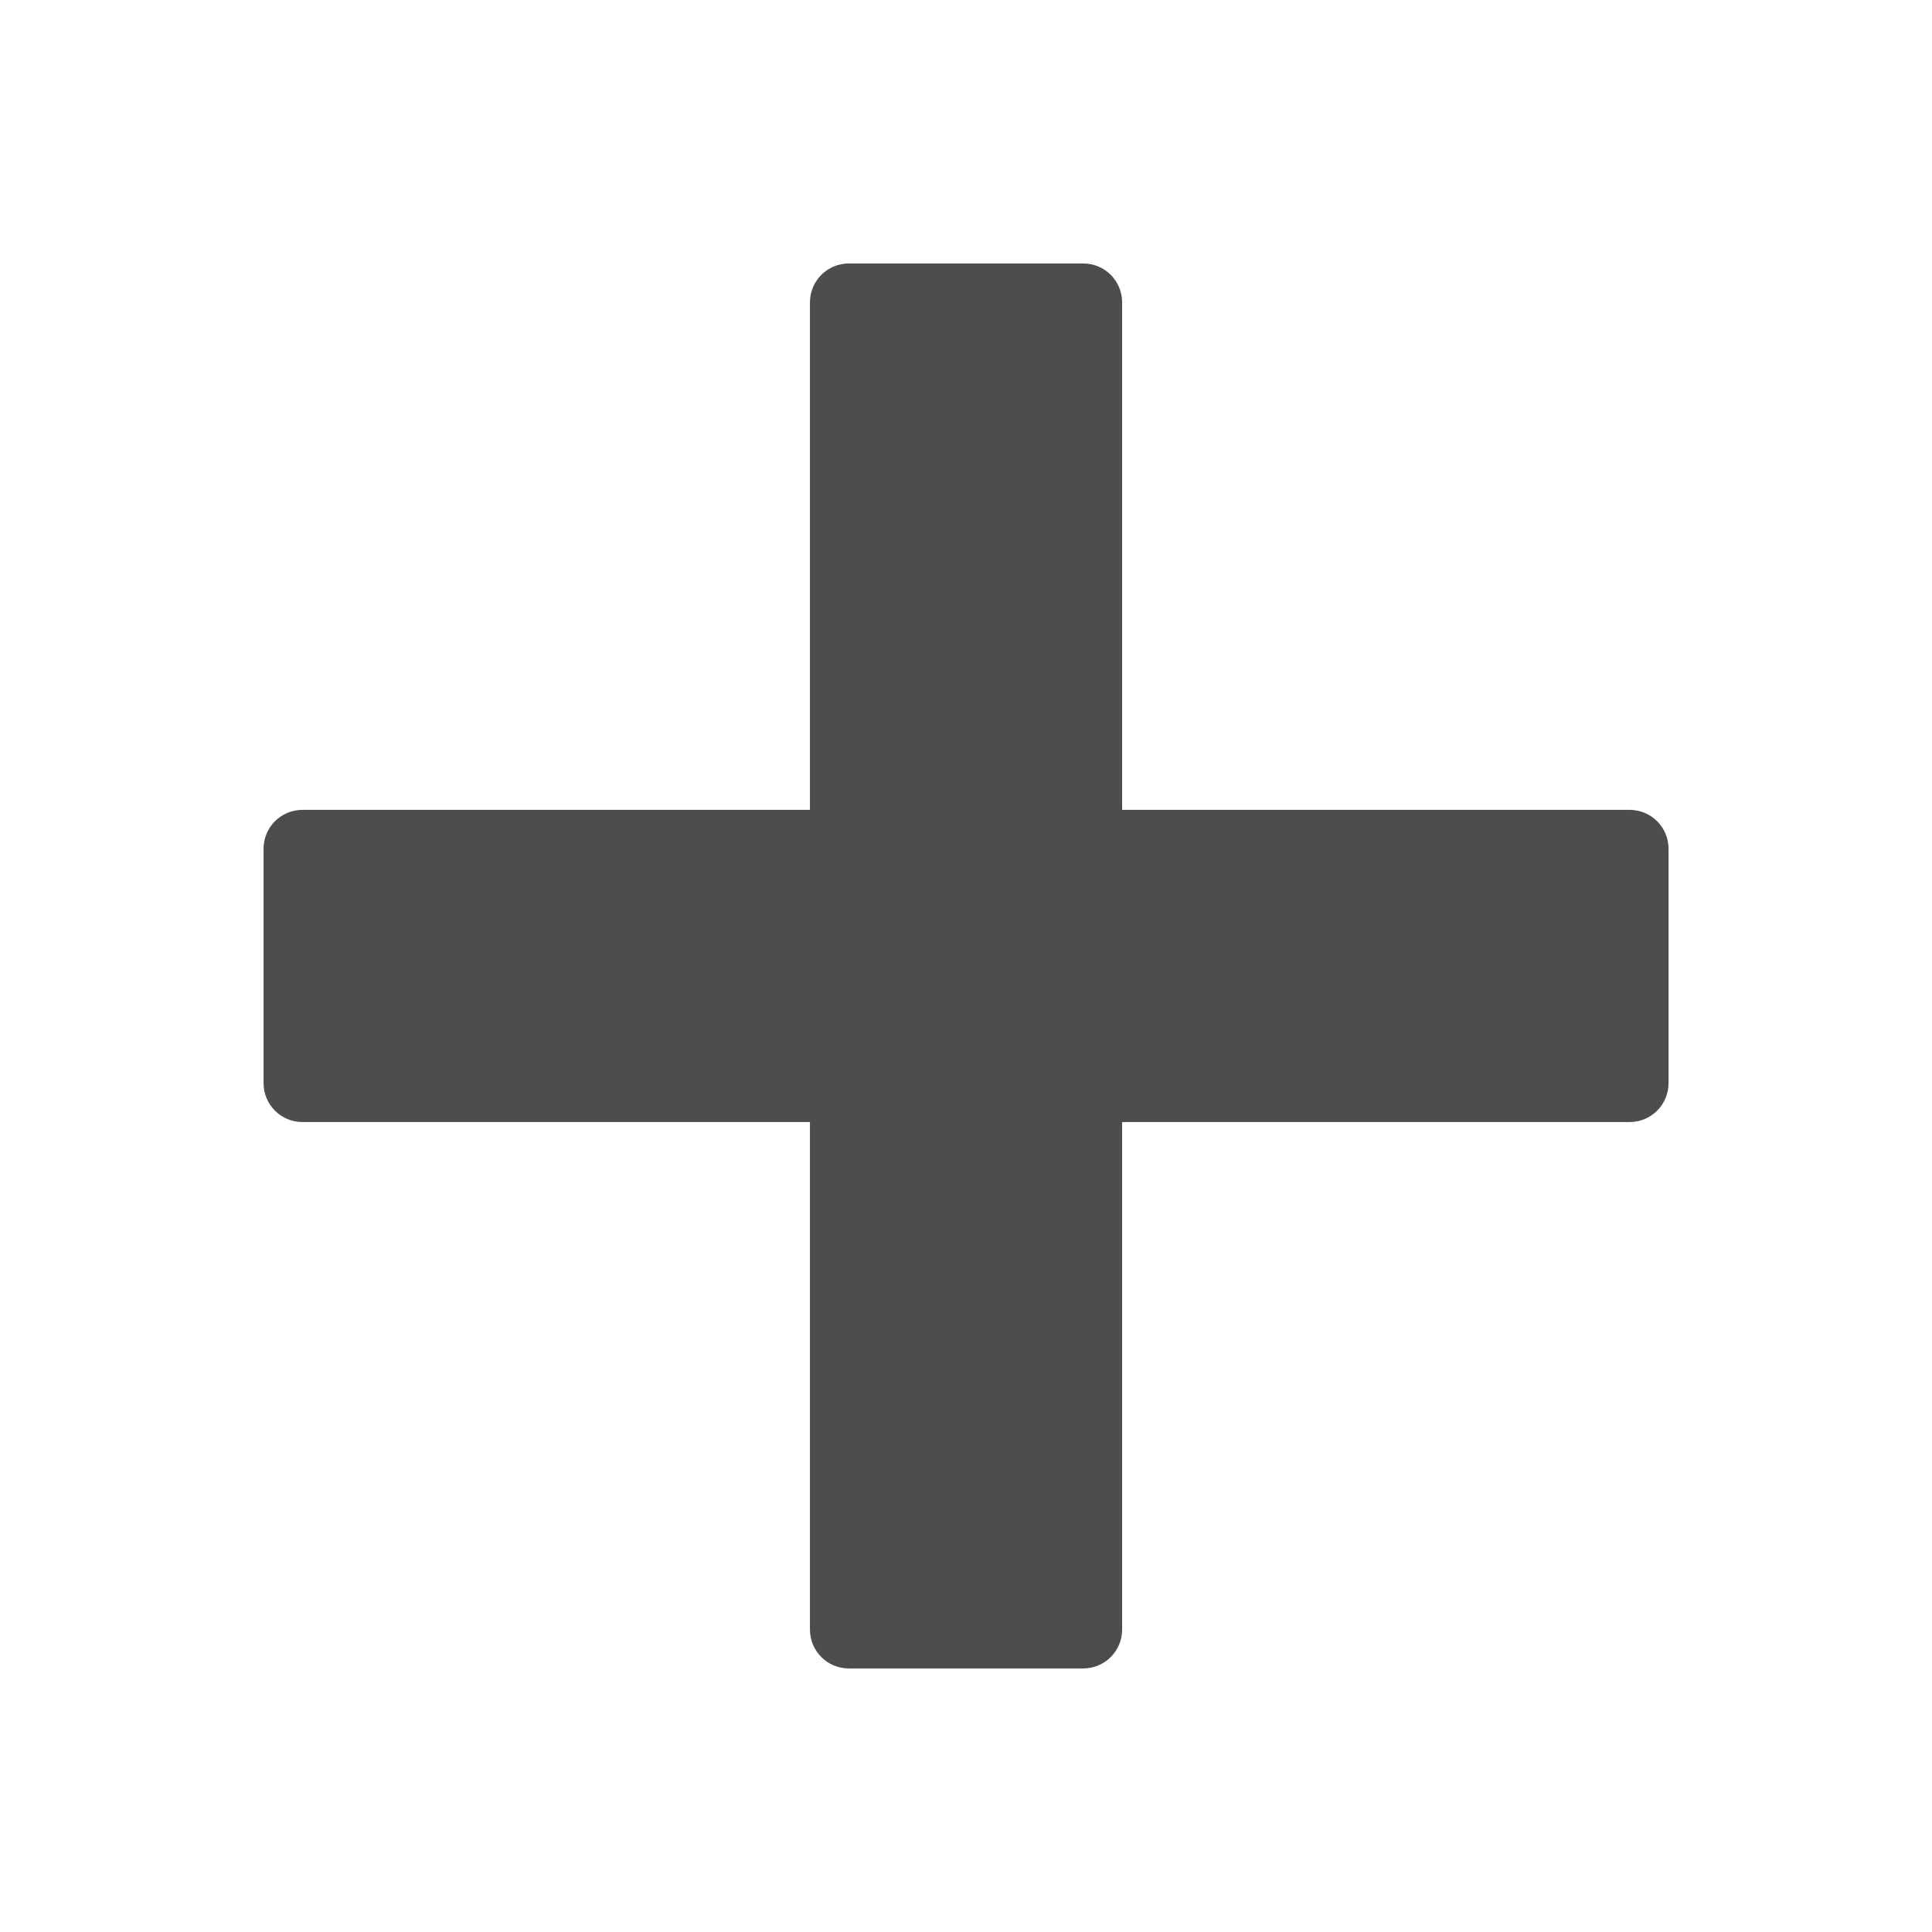
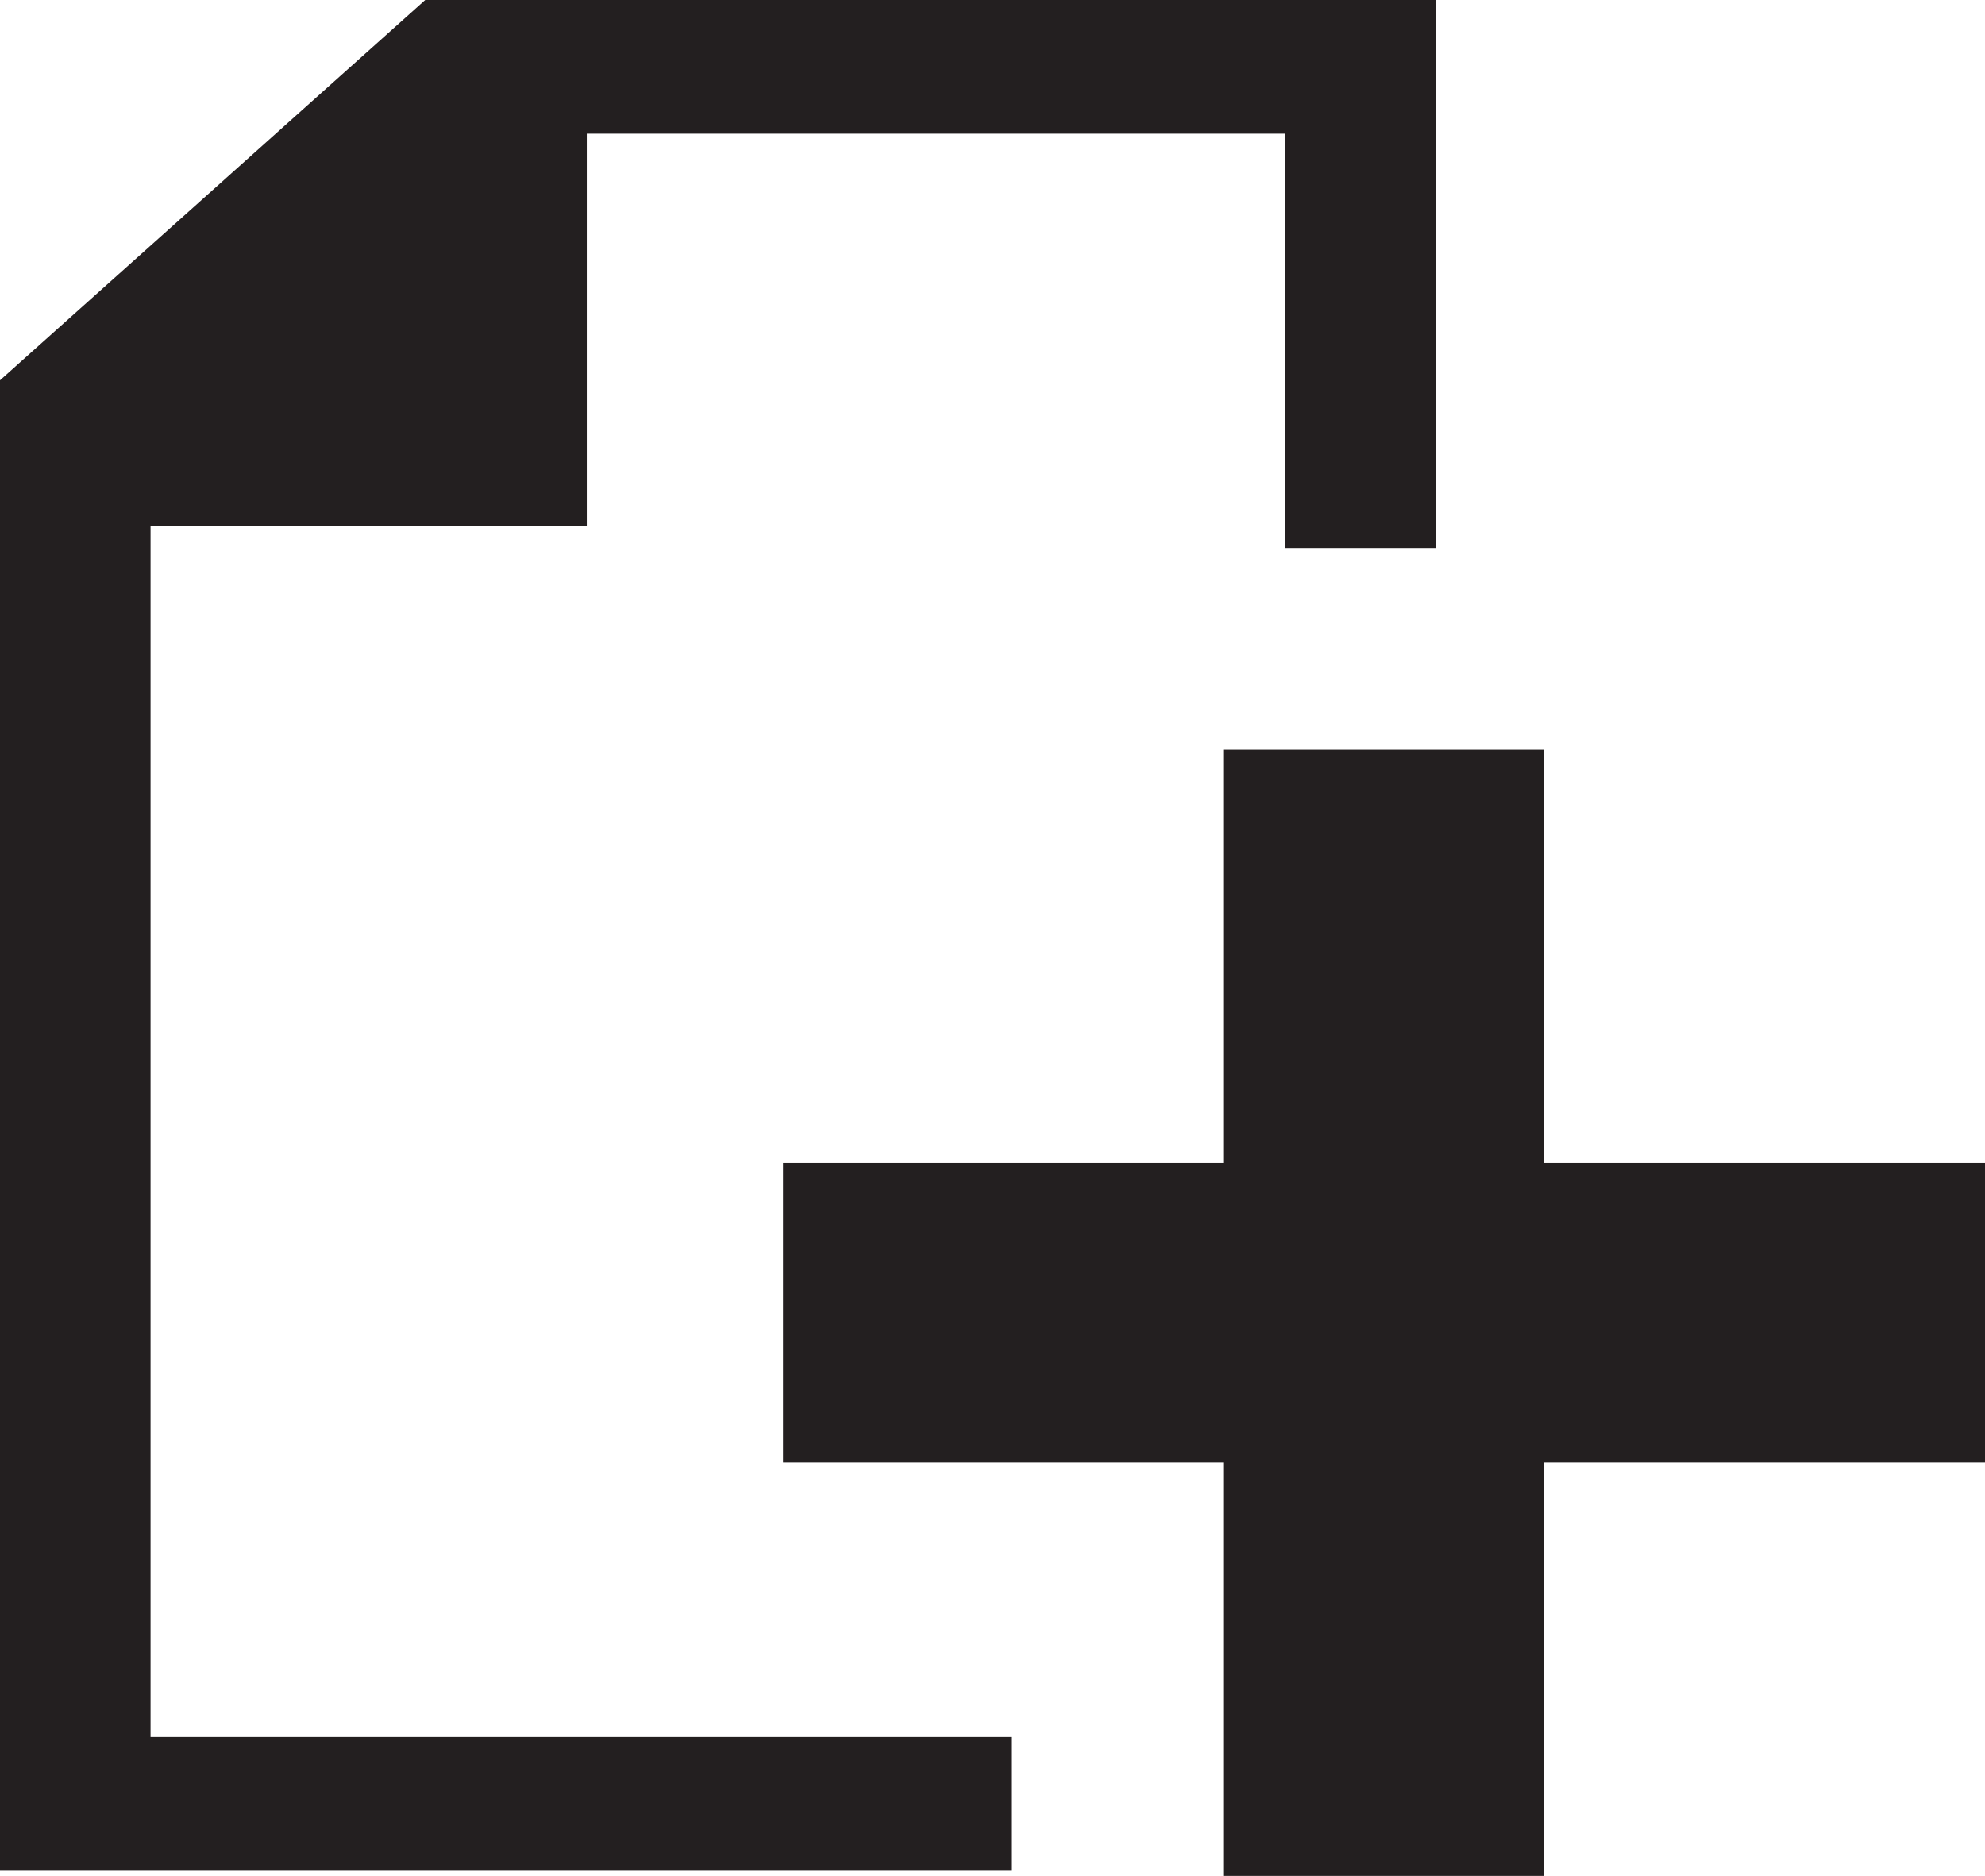
- <svg xmlns="http://www.w3.org/2000/svg" viewBox="0 0 22 22">
-   <defs id="defs3051">
-     <style type="text/css" id="current-color-scheme">
-      .ColorScheme-Text {
-        color:#4d4d4d;
-      }
-      </style>
-   </defs>
-   <path style="fill:currentColor;fill-opacity:1;stroke:none" d="m9.667 3c-.246 0-.444.198-.444.444v5.778h-5.778c-.246 0-.444.198-.444.444v2.667c0 .246.198.444.444.444h5.778v5.778c0 .246.198.444.444.444h2.667c.246 0 .444-.198.444-.444v-5.778h5.778c.246 0 .444-.198.444-.444v-2.667c0-.246-.198-.444-.444-.444h-5.778v-5.778c0-.246-.198-.444-.444-.444z" class="ColorScheme-Text" />
+ <svg xmlns="http://www.w3.org/2000/svg" height="22.144px" id="Capa_1" style="enable-background:new 0 0 23.429 22.144;" version="1.1" viewBox="0 0 23.429 22.144" width="23.429px" xml:space="preserve">
+   <g>
+     <polygon points="16.946,0 5.019,0 0,4.489 0,22.083 11.935,22.083    11.935,20.504 1.777,20.504 1.777,6.209 6.926,6.209 6.926,1.578 15.169,1.578 15.169,6.468 16.946,6.468  " style="fill-rule:evenodd;clip-rule:evenodd;fill:#231F20;" />
+     <polygon points="14.438,13.729 14.438,8.852 18.224,8.852    18.224,13.729 23.429,13.729 23.429,17.266 18.224,17.266 18.224,22.144 14.438,22.144 14.438,17.266 9.242,17.266 9.242,13.729     " style="fill-rule:evenodd;clip-rule:evenodd;fill:#231F20;" />
+   </g>
+   <g />
+   <g />
+   <g />
+   <g />
+   <g />
+   <g />
+   <g />
+   <g />
+   <g />
+   <g />
+   <g />
+   <g />
+   <g />
+   <g />
+   <g />
</svg>
